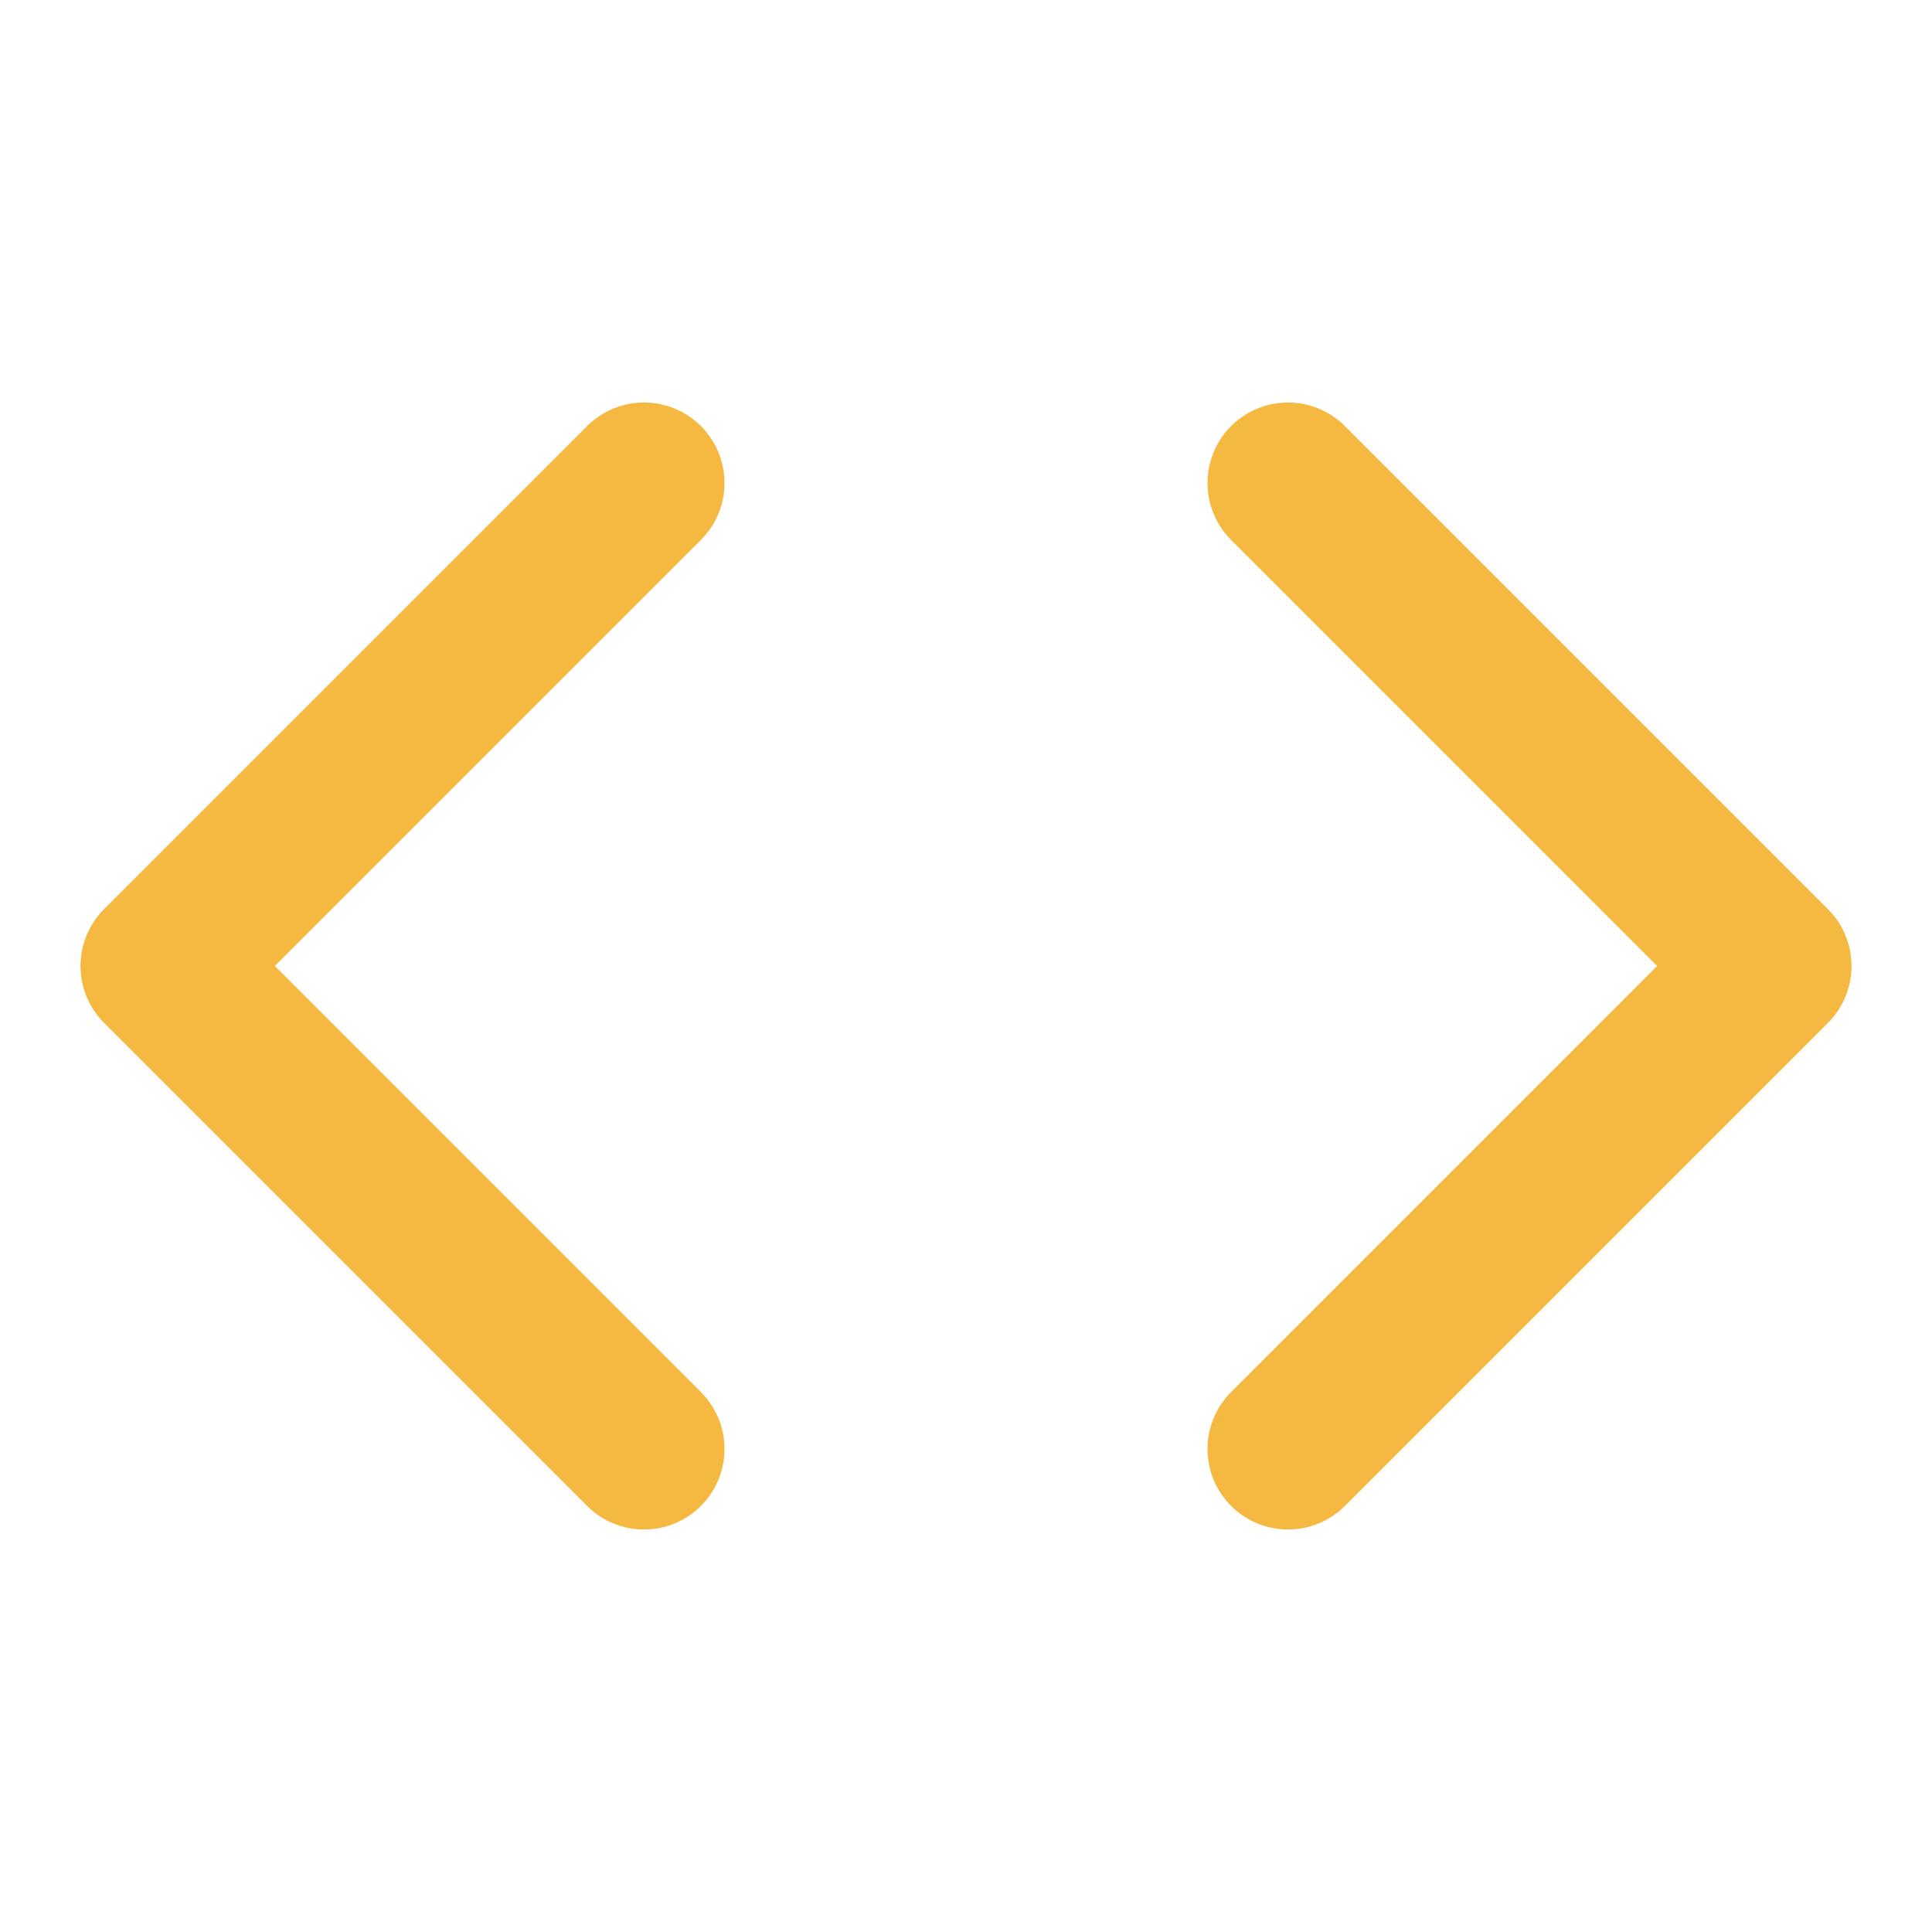
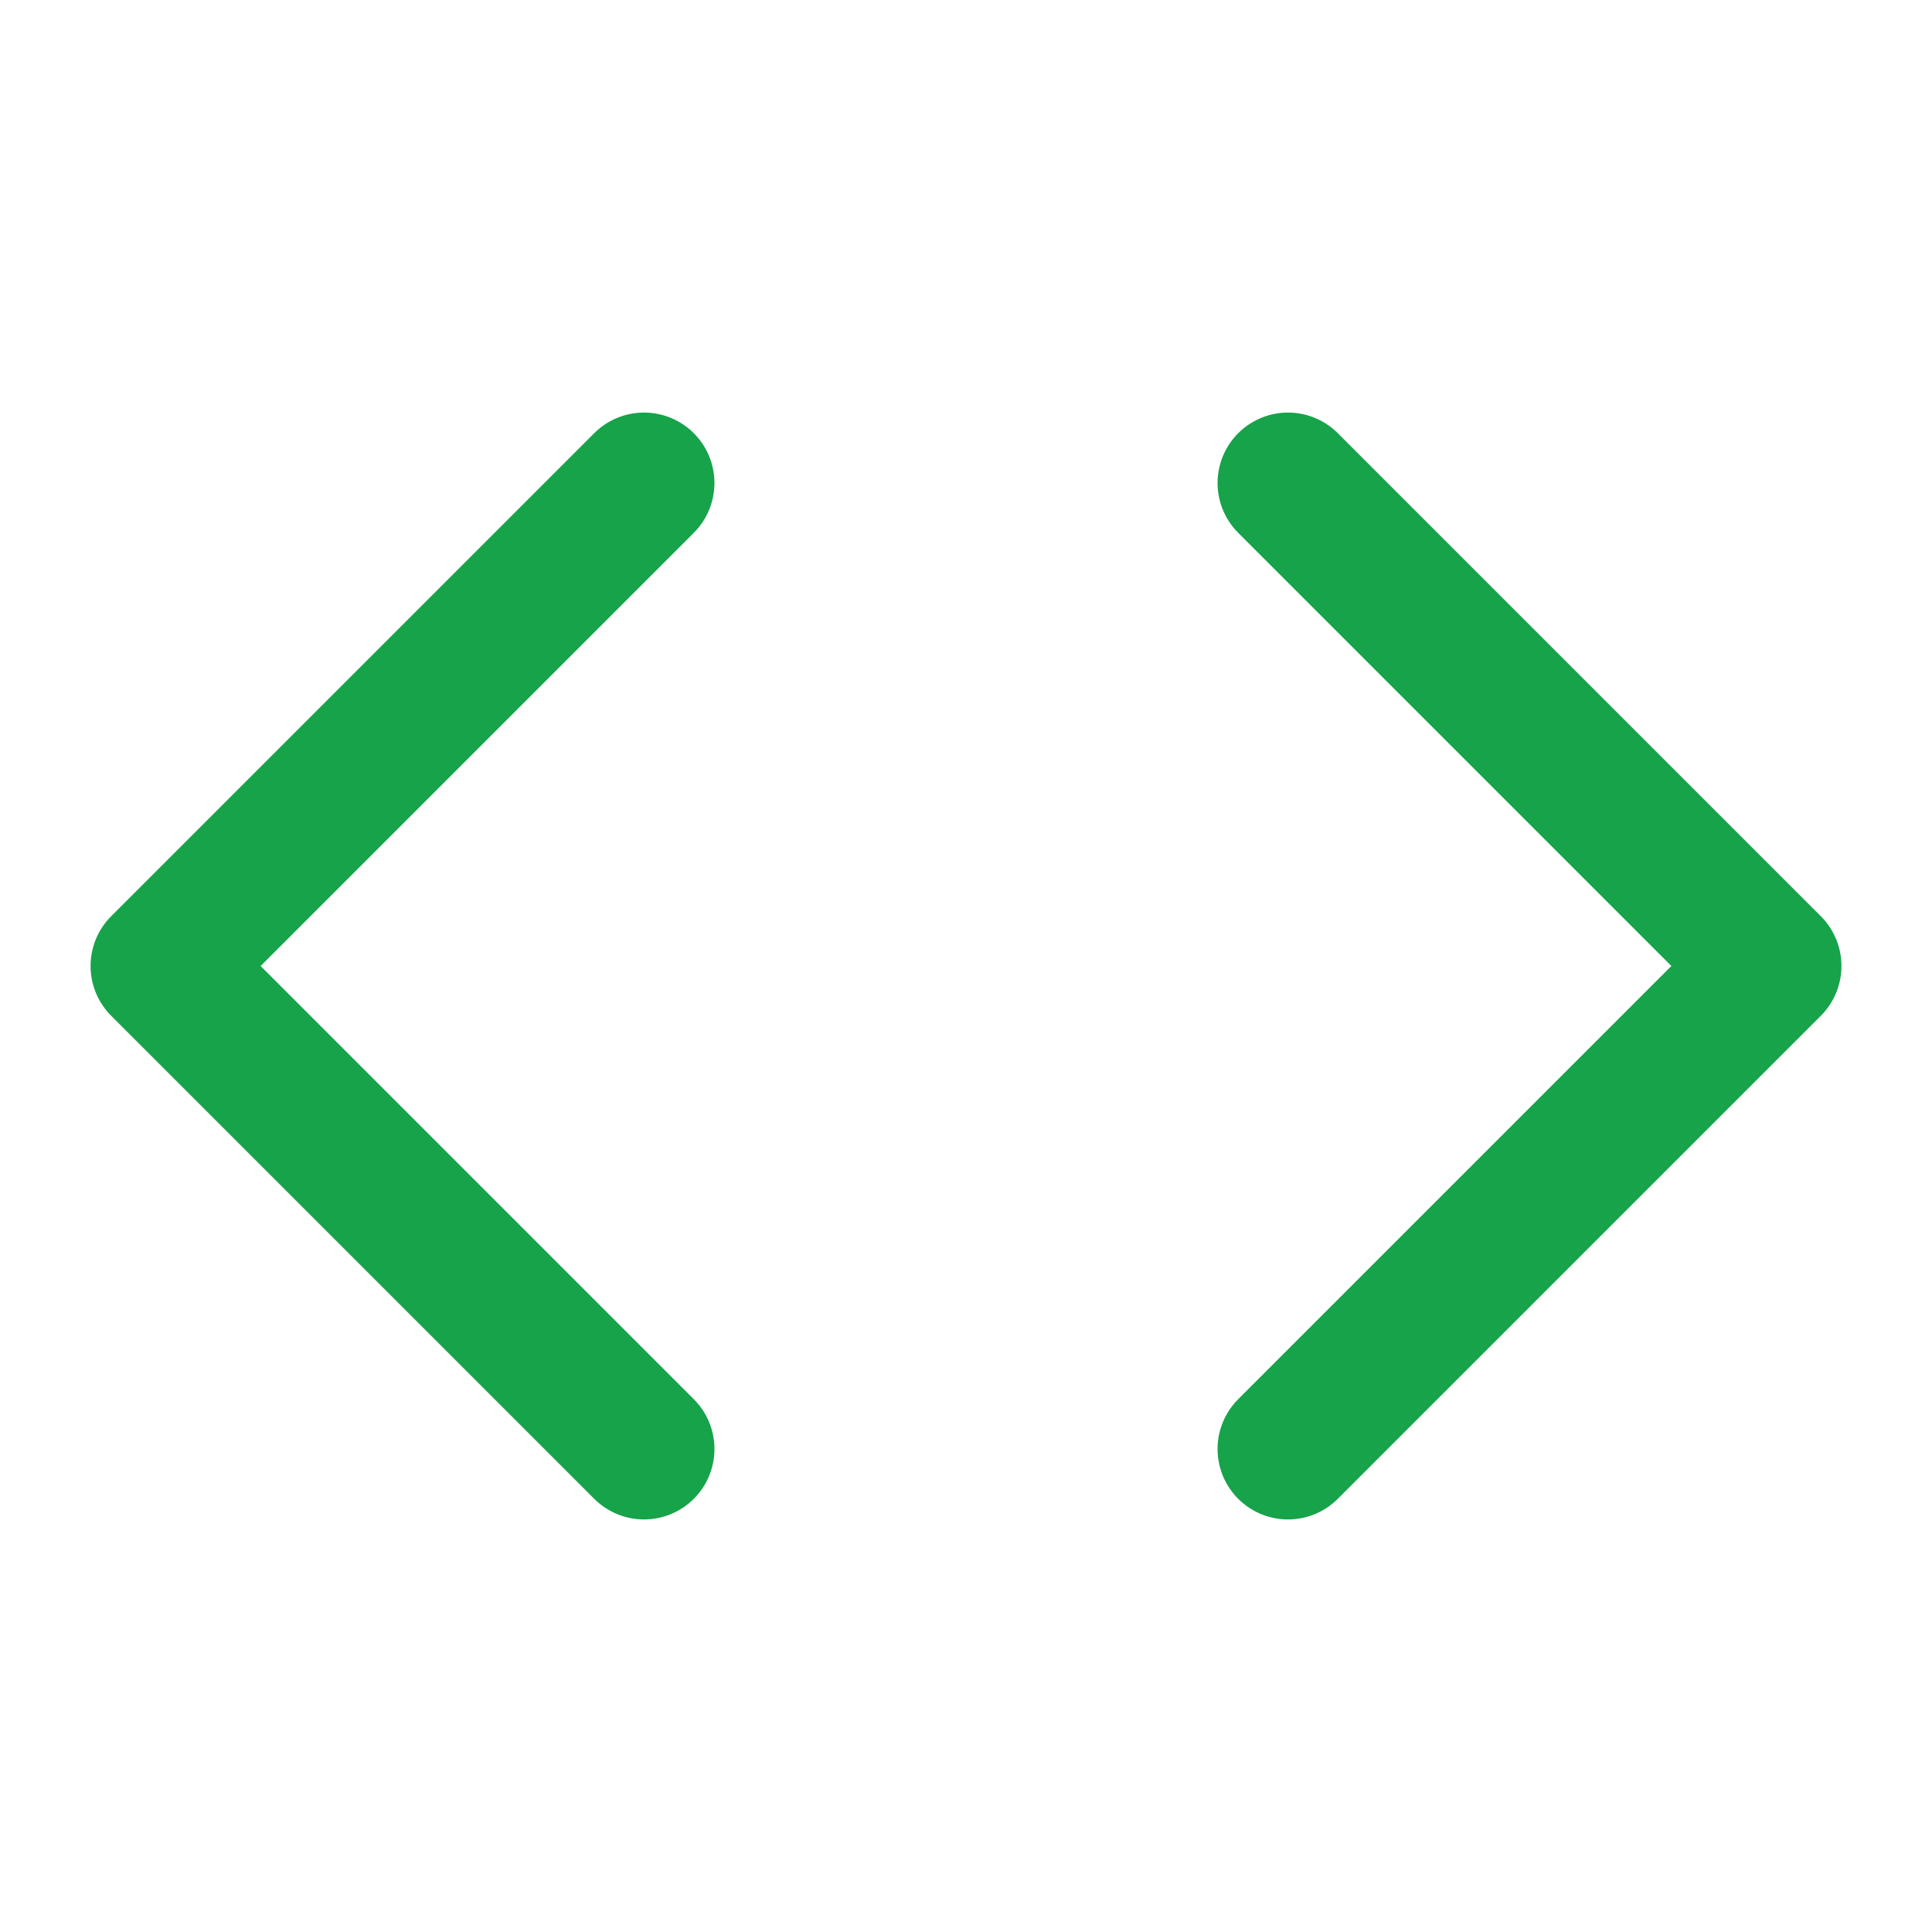
- <svg xmlns="http://www.w3.org/2000/svg" width="24" height="24" viewBox="0 0 24 24" fill="none" stroke="#F5B942" stroke-width="2" stroke-linecap="round" stroke-linejoin="round" role="img" aria-label="code">
+ <svg xmlns="http://www.w3.org/2000/svg" width="24" height="24" viewBox="0 0 24 24" fill="none" stroke="#16A34A" stroke-width="1.75" stroke-linecap="round" stroke-linejoin="round" role="img" aria-label="code">
  <polyline points="16 18 22 12 16 6" />
  <polyline points="8 6 2 12 8 18" />
</svg>
